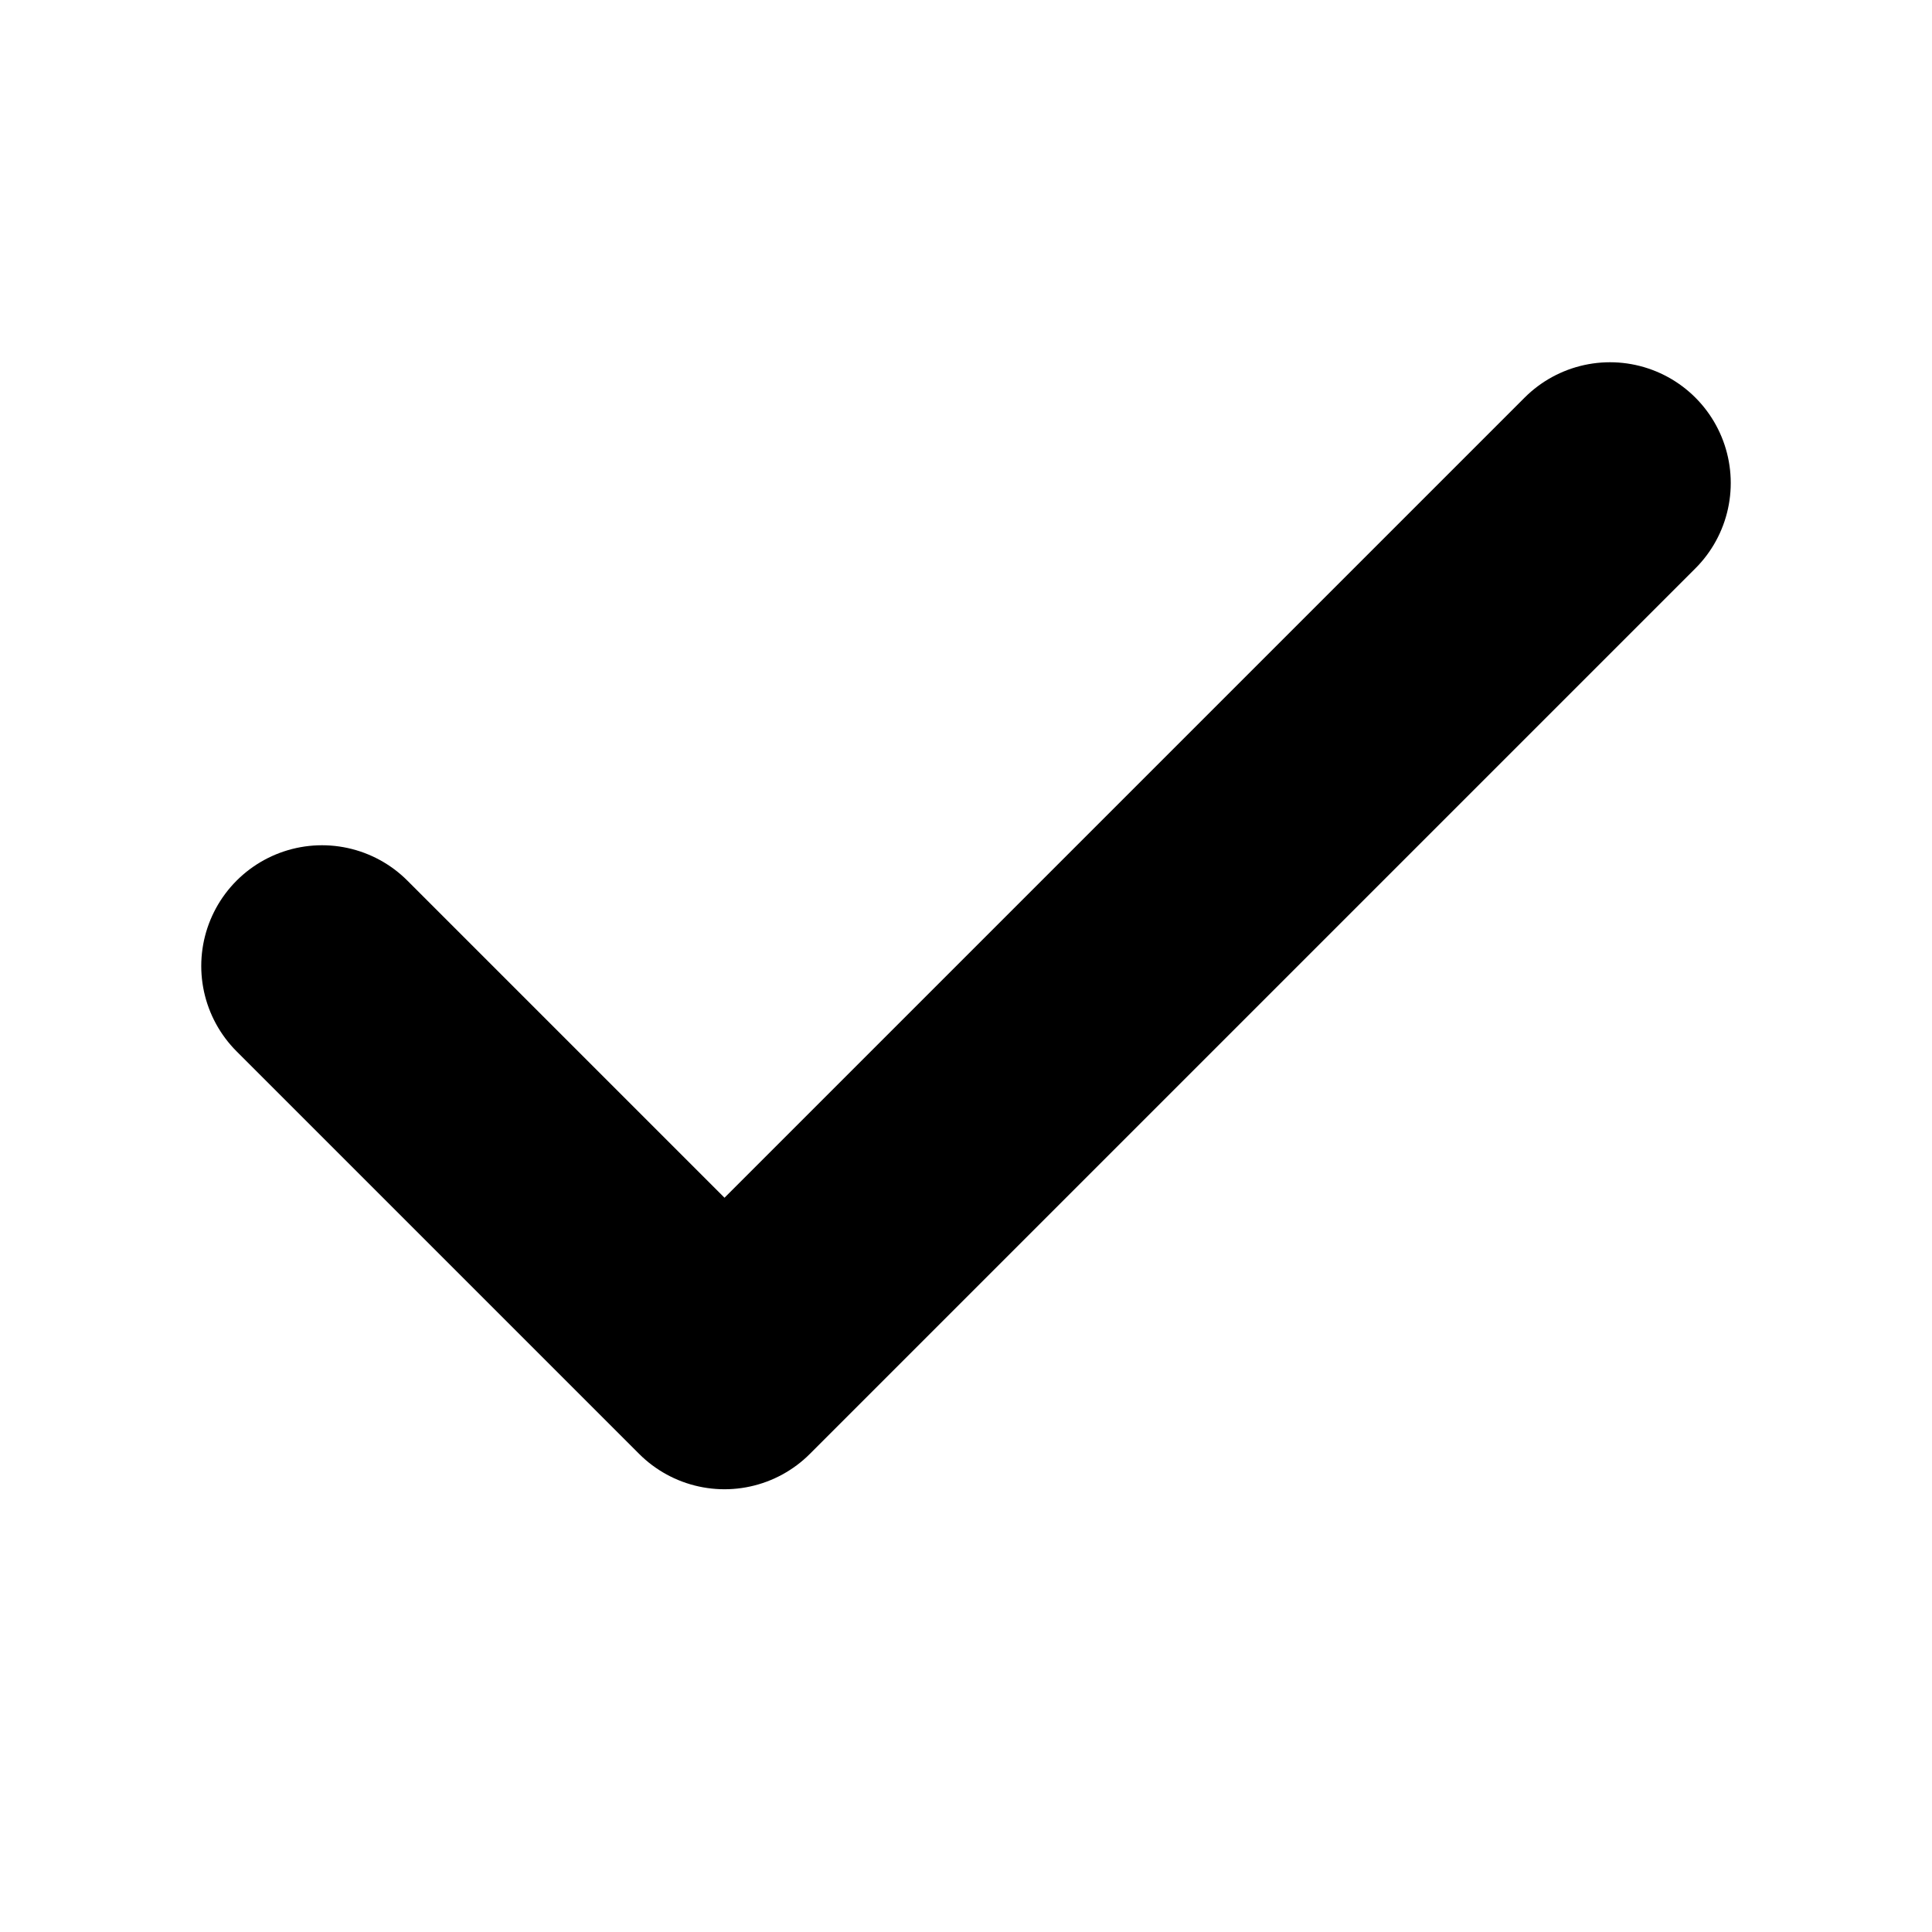
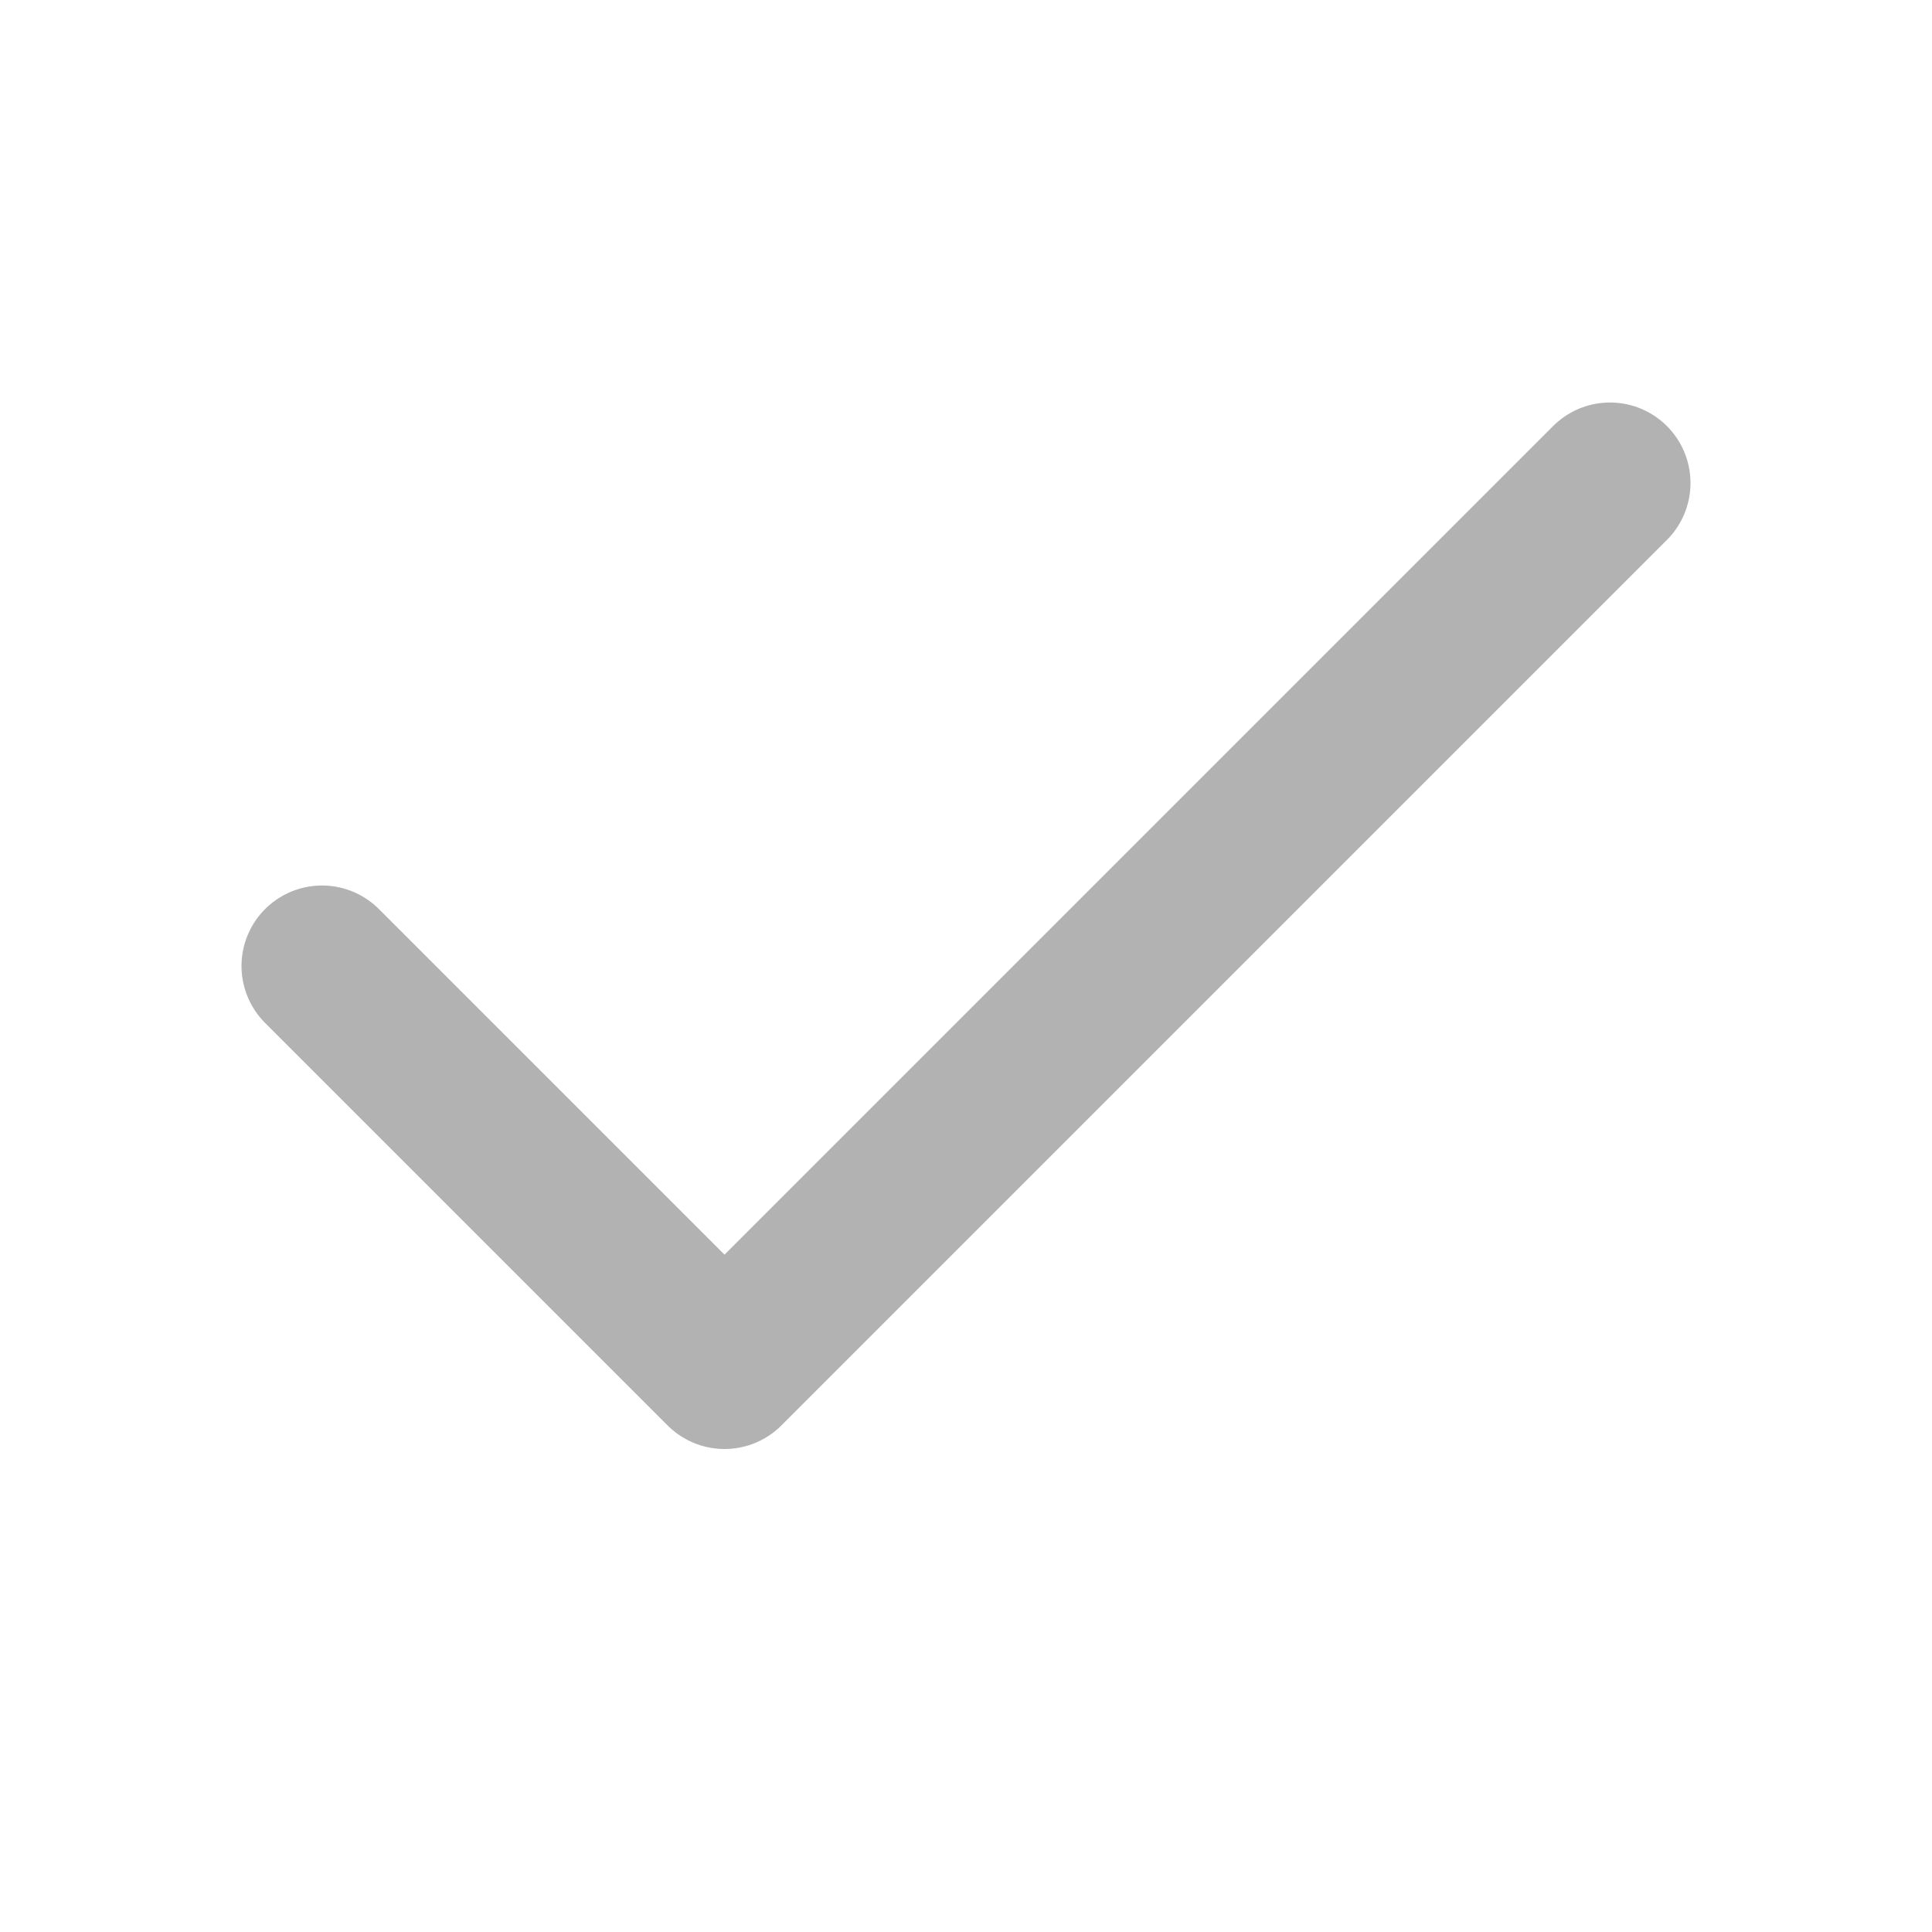
- <svg xmlns="http://www.w3.org/2000/svg" width="40" height="40" viewBox="0 0 24 24" fill="none" stroke="currentColor" stroke-width="3" stroke-linecap="round" stroke-linejoin="round" class="feather feather-check">
+ <svg xmlns="http://www.w3.org/2000/svg" width="40" height="40" viewBox="0 0 24 24" fill="none" stroke="#b2b2b2" stroke-width="2" stroke-linecap="round" stroke-linejoin="round" class="feather feather-check">
  <polyline points="20 6 9 17 4 12" />
</svg>
